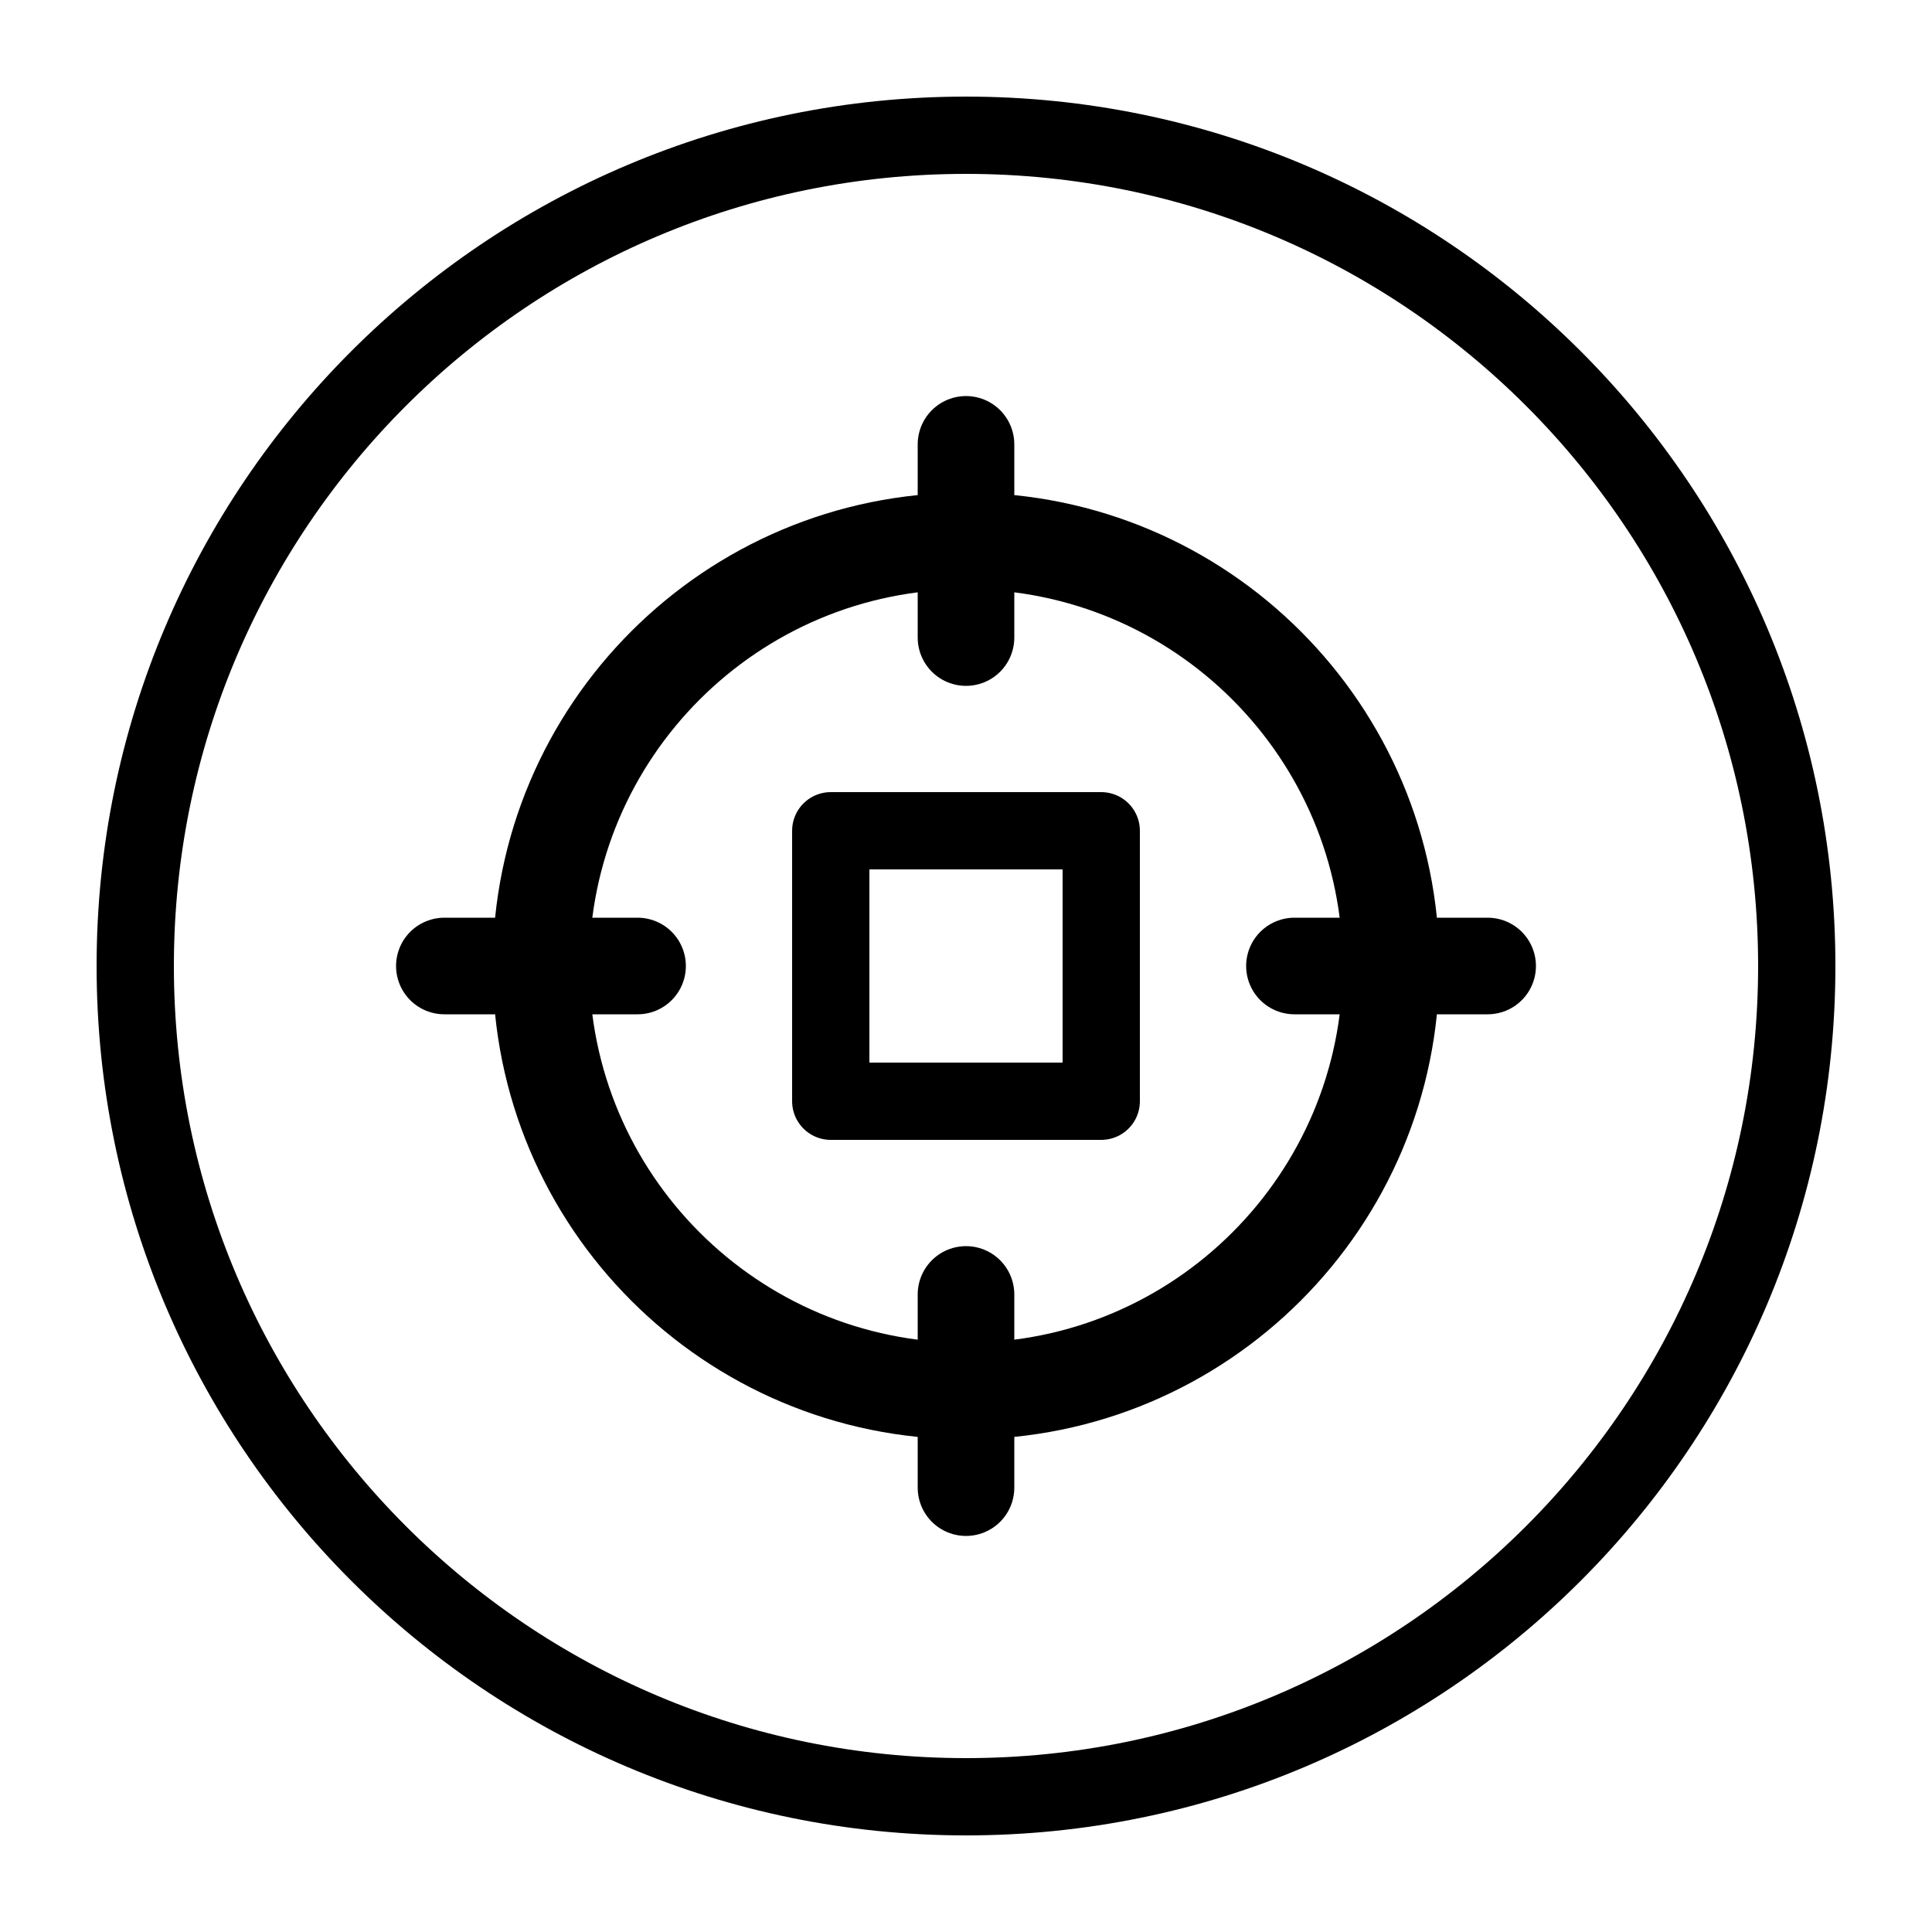
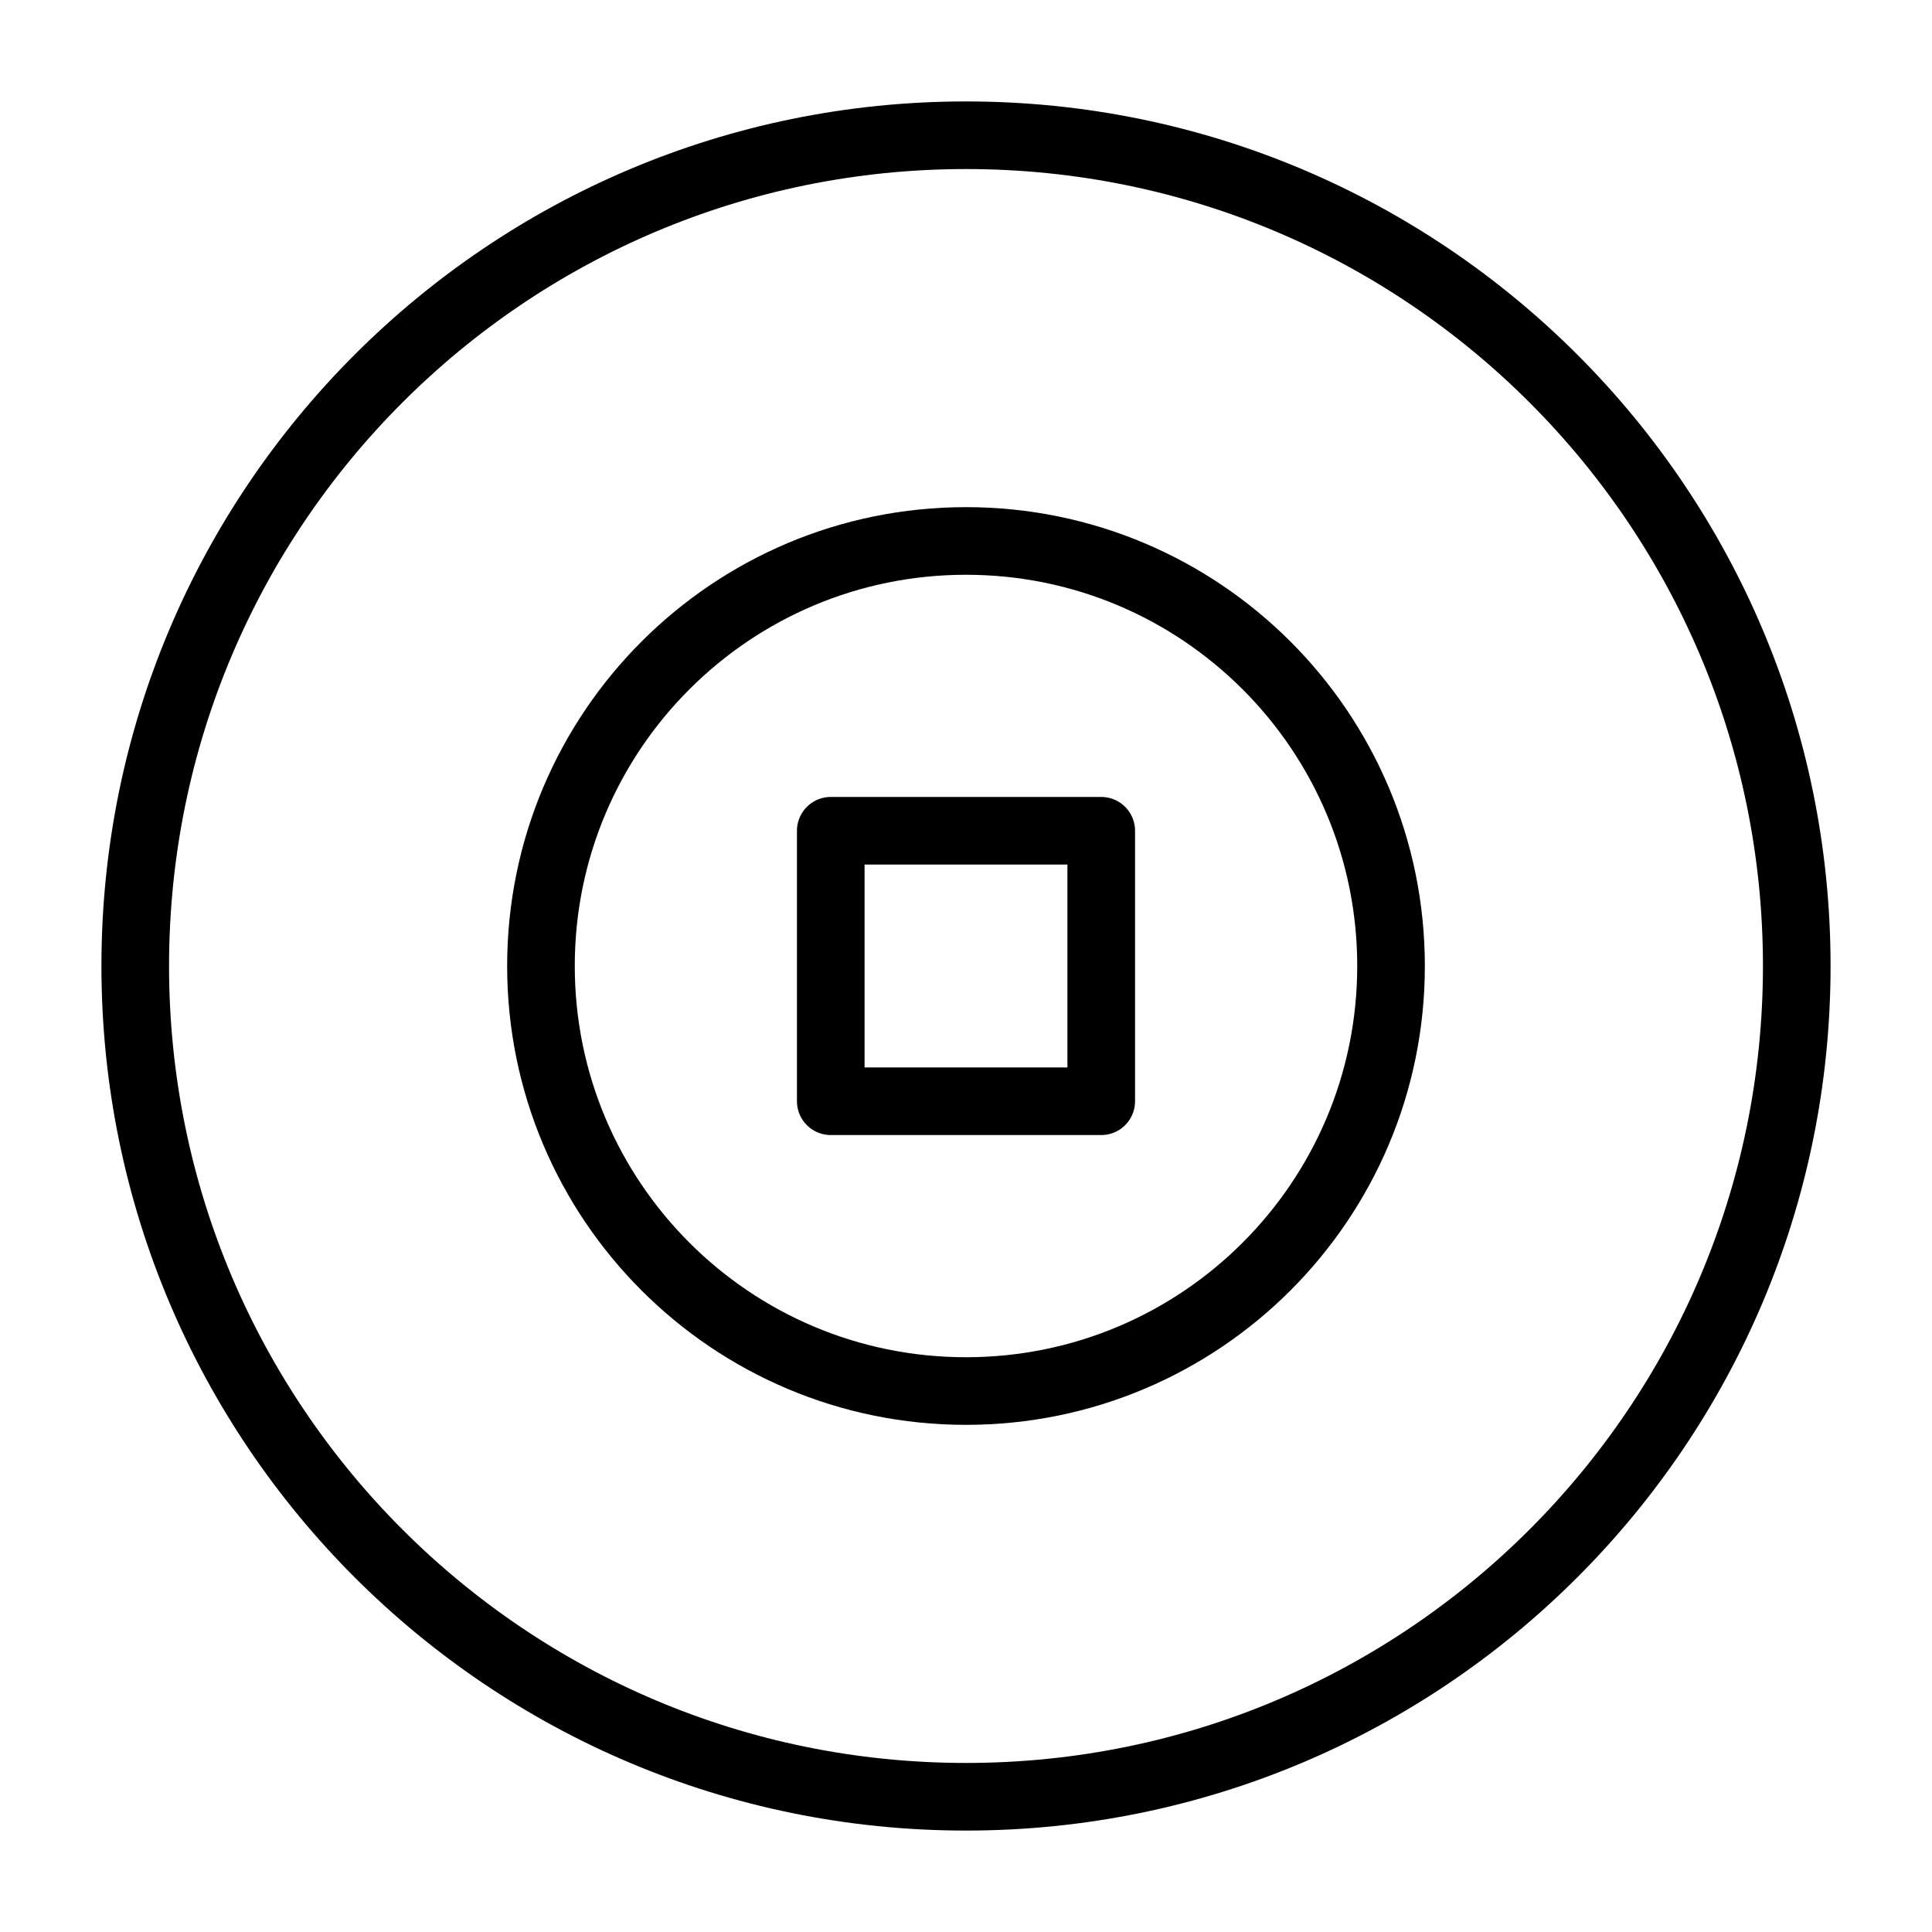
<svg xmlns="http://www.w3.org/2000/svg" viewBox="0 0 100 100" width="100" height="100" version="1.1">
  <g fill="none" stroke="#000000" stroke-linecap="round" stroke-linejoin="round">
-     <circle cx="50" cy="50" r="43" stroke-width="4" />
-     <circle cx="50" cy="50" r="22" stroke-width="5" />
-     <rect x="43" y="43" width="14" height="14" stroke-width="4" />
-     <line x1="50" y1="23" x2="50" y2="33" stroke-width="5" />
-     <line x1="50" y1="67" x2="50" y2="77" stroke-width="5" />
-     <line x1="23" y1="50" x2="33" y2="50" stroke-width="5" />
-     <line x1="67" y1="50" x2="77" y2="50" stroke-width="5" />
+     <circle cx="50" cy="50" r="43" stroke-width="3.5" />
+     <circle cx="50" cy="50" r="22" stroke-width="3.5" />
+     <rect x="43" y="43" width="14" height="14" stroke-width="3.5" />
  </g>
</svg>
